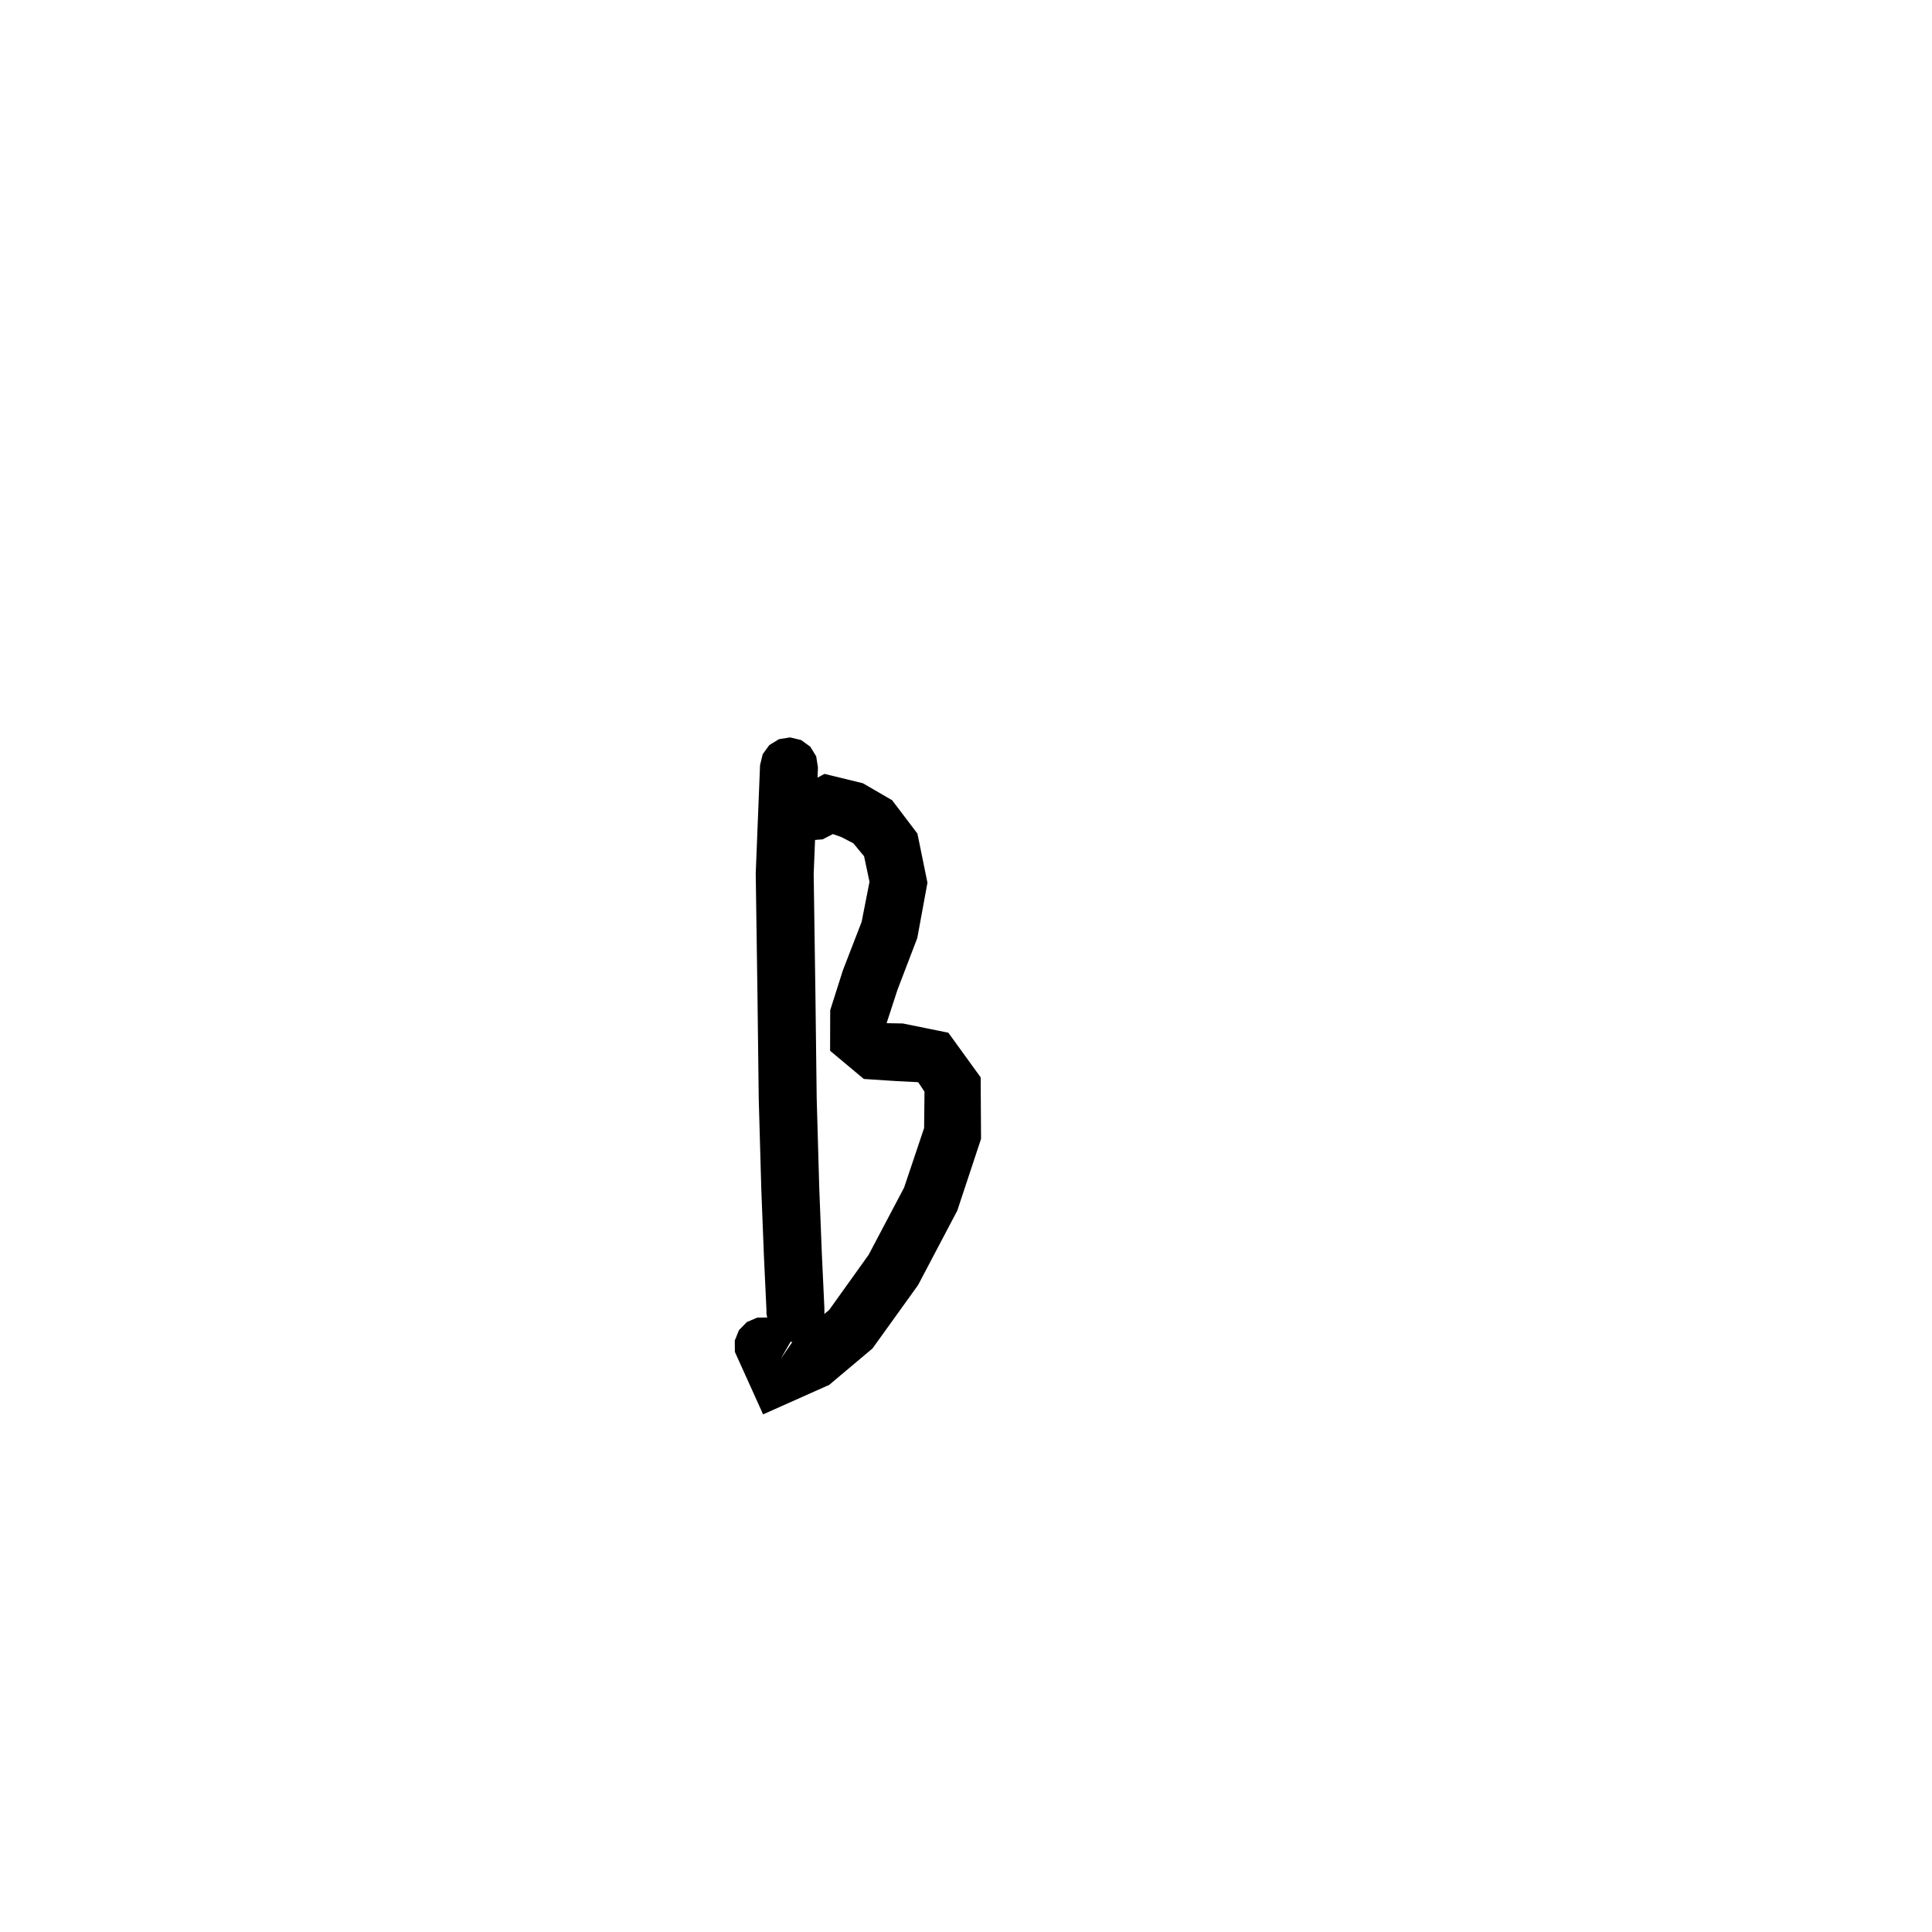
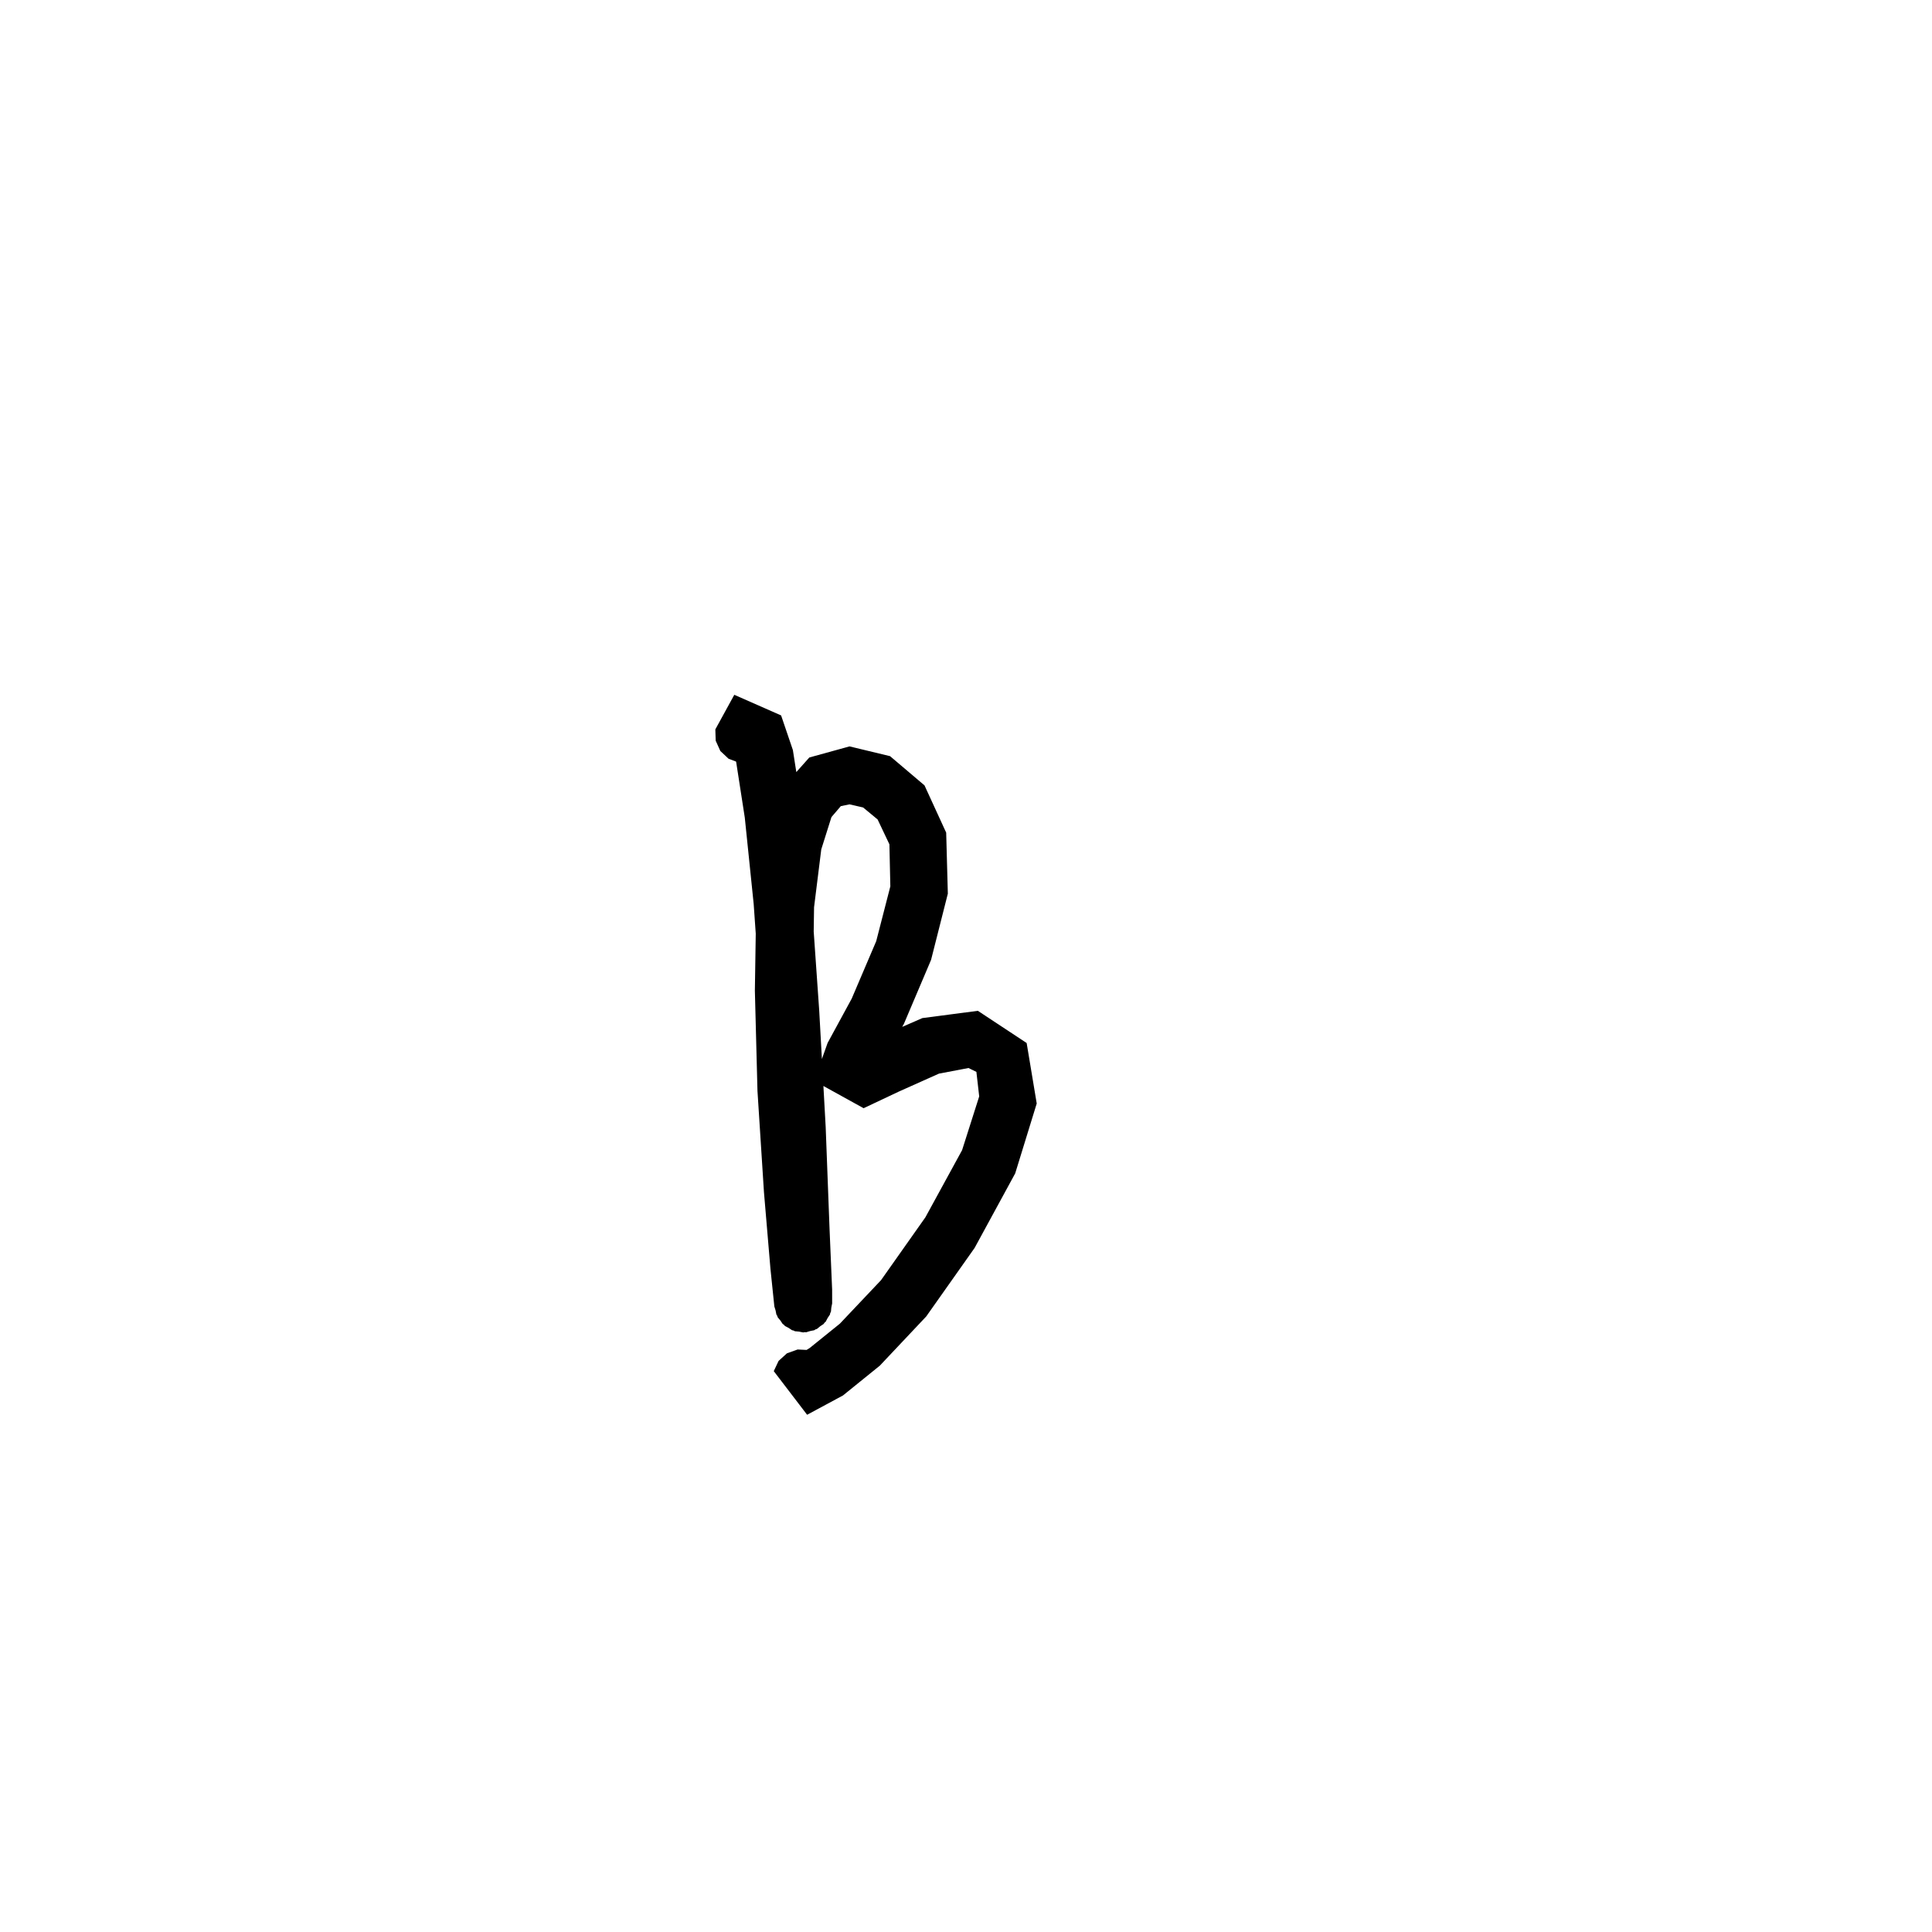
<svg xmlns="http://www.w3.org/2000/svg" viewBox="0 0 300 300" width="300" height="300">
-   <path d="M 118.019 118.82 L 117.349 135.616 L 117.616 154.26 L 117.817 170.689 L 118.218 184.749 L 118.62 194.992 L 119.02 203.529 L 119.016 204 L 119.358 205.722 L 120.334 207.182 L 121.794 208.157 L 123.516 208.5 L 125.238 208.157 L 126.698 207.182 L 127.673 205.722 L 128.016 204 L 128.011 203.138 L 127.612 194.608 L 127.213 184.451 L 126.815 170.511 L 126.615 154.14 L 126.349 135.718 L 127.012 119.18 L 126.739 117.445 L 125.822 115.948 L 124.402 114.915 L 122.695 114.504 L 120.961 114.777 L 119.463 115.693 L 118.43 117.113 Z" fill="black" fill-rule="nonzero" />
-   <path d="M 129.327 129.514 L 128.337 129.164 L 130.644 129.978 L 132.505 130.945 L 134.175 132.962 L 135.016 136.932 L 133.793 143.149 L 130.879 150.682 L 128.914 156.864 L 128.896 163.163 L 134.132 167.541 L 139.249 167.876 L 142.573 168.042 L 143.554 169.509 L 143.496 175.156 L 140.388 184.409 L 134.881 194.846 L 128.75 203.413 L 123.466 207.762 L 121.204 211.042 L 122.919 208.073 L 122.229 206.458 L 120.974 205.231 L 119.344 204.577 L 117.589 204.597 L 115.974 205.286 L 114.746 206.542 L 114.093 208.171 L 114.112 209.927 L 118.494 219.624 L 128.765 215.038 L 135.482 209.387 L 142.551 199.554 L 148.644 187.991 L 152.336 176.844 L 152.277 167.291 L 147.258 160.358 L 140.182 158.924 L 136.5 158.859 L 137.335 160.037 L 137.717 158.736 L 139.352 153.718 L 142.438 145.651 L 144.015 137.068 L 142.456 129.438 L 138.526 124.255 L 133.987 121.622 L 128.027 120.169 L 123.704 122.486 L 122.574 123.829 L 122.043 125.503 L 122.193 127.252 L 123.002 128.811 L 124.345 129.942 L 126.019 130.472 L 127.768 130.322 Z" fill="black" fill-rule="nonzero" />
+   <path d="M 119.954 114.74 L 117.677 116.112 L 113.341 115.31 L 114.314 118.334 L 115.65 126.953 L 117.032 140.379 L 118.224 157.481 L 119.221 175.413 L 119.819 191.178 L 120.218 200.558 L 120.216 202.4 L 120.558 204.122 L 121.534 205.582 L 122.994 206.557 L 124.716 206.9 L 126.438 206.557 L 127.898 205.582 L 128.873 204.122 L 129.216 202.4 L 129.213 200.242 L 128.812 190.822 L 128.211 174.987 L 127.207 156.919 L 126 139.621 L 124.581 125.847 L 123.118 116.466 L 121.29 111.09 L 114.021 107.888 L 111.077 113.26 L 111.132 115.015 L 111.854 116.616 L 113.133 117.818 L 114.776 118.439 L 116.531 118.384 L 118.131 117.662 L 119.333 116.382 Z M 129.192 201.937 L 128.597 196.193 L 127.604 184.472 L 126.611 168.997 L 126.216 153.769 L 126.407 140.876 L 127.526 131.893 L 129.107 126.879 L 130.56 125.178 L 131.916 124.9 L 134.024 125.384 L 136.276 127.247 L 138.108 131.107 L 138.251 137.636 L 136.056 146.15 L 132.252 155.067 L 128.506 161.957 L 126.422 167.837 L 134.101 172.082 L 139.588 169.492 L 145.803 166.712 L 150.389 165.841 L 151.614 166.442 L 152.05 170.249 L 149.392 178.598 L 143.696 189.021 L 136.81 198.779 L 130.416 205.537 L 125.735 209.313 L 123.037 210.982 L 128.881 215.091 L 128.967 213.338 L 128.374 211.685 L 127.195 210.384 L 125.607 209.634 L 123.853 209.549 L 122.2 210.141 L 120.9 211.321 L 120.15 212.909 L 125.328 219.685 L 130.896 216.687 L 136.615 212.062 L 143.822 204.421 L 151.336 193.779 L 157.639 182.202 L 160.982 171.351 L 159.418 161.958 L 151.842 156.959 L 143.228 158.088 L 135.843 161.308 L 131.33 163.518 L 135.409 167.363 L 136.525 166.043 L 140.379 158.933 L 144.576 149.05 L 147.18 138.764 L 146.923 129.293 L 143.555 121.953 L 138.207 117.416 L 131.916 115.9 L 125.671 117.622 L 121.125 122.721 L 118.705 130.107 L 117.424 140.324 L 117.216 153.831 L 117.62 169.403 L 118.628 185.128 L 119.634 197.007 L 120.24 202.863 L 120.757 204.541 L 121.878 205.893 L 123.43 206.713 L 125.179 206.876 L 126.856 206.358 L 128.208 205.238 L 129.028 203.685 Z" fill="black" fill-rule="nonzero" />
</svg>
